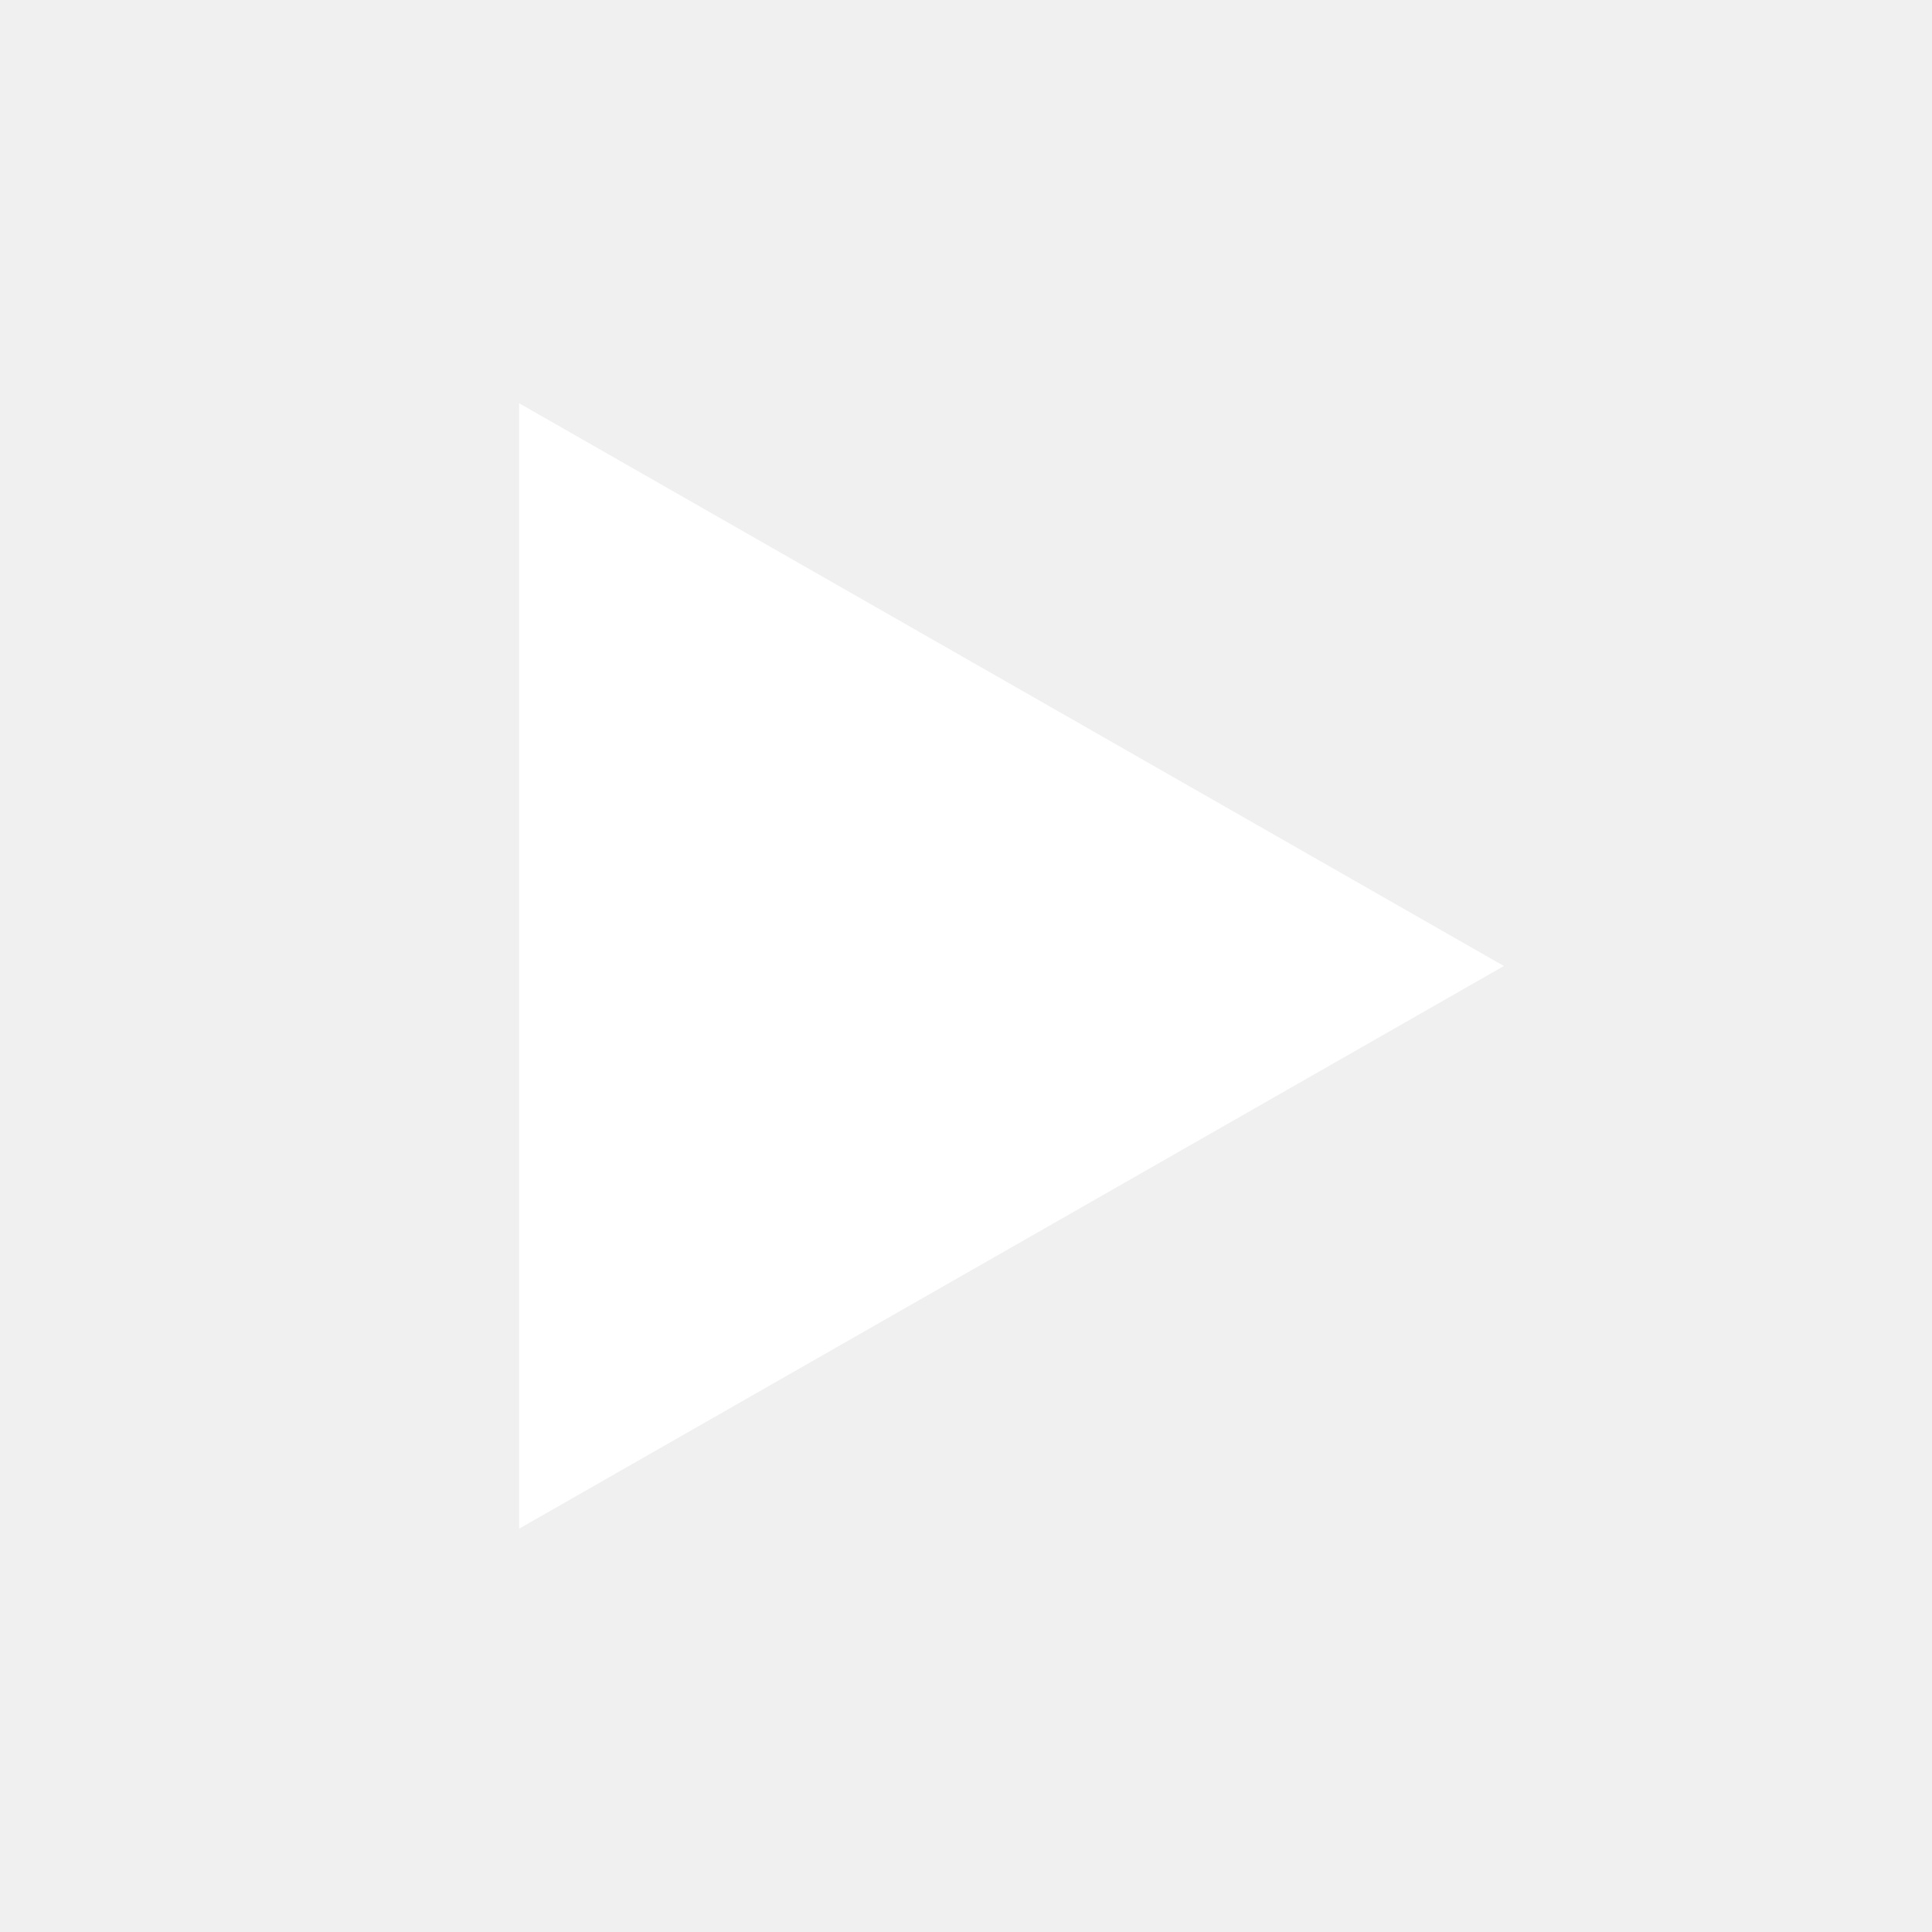
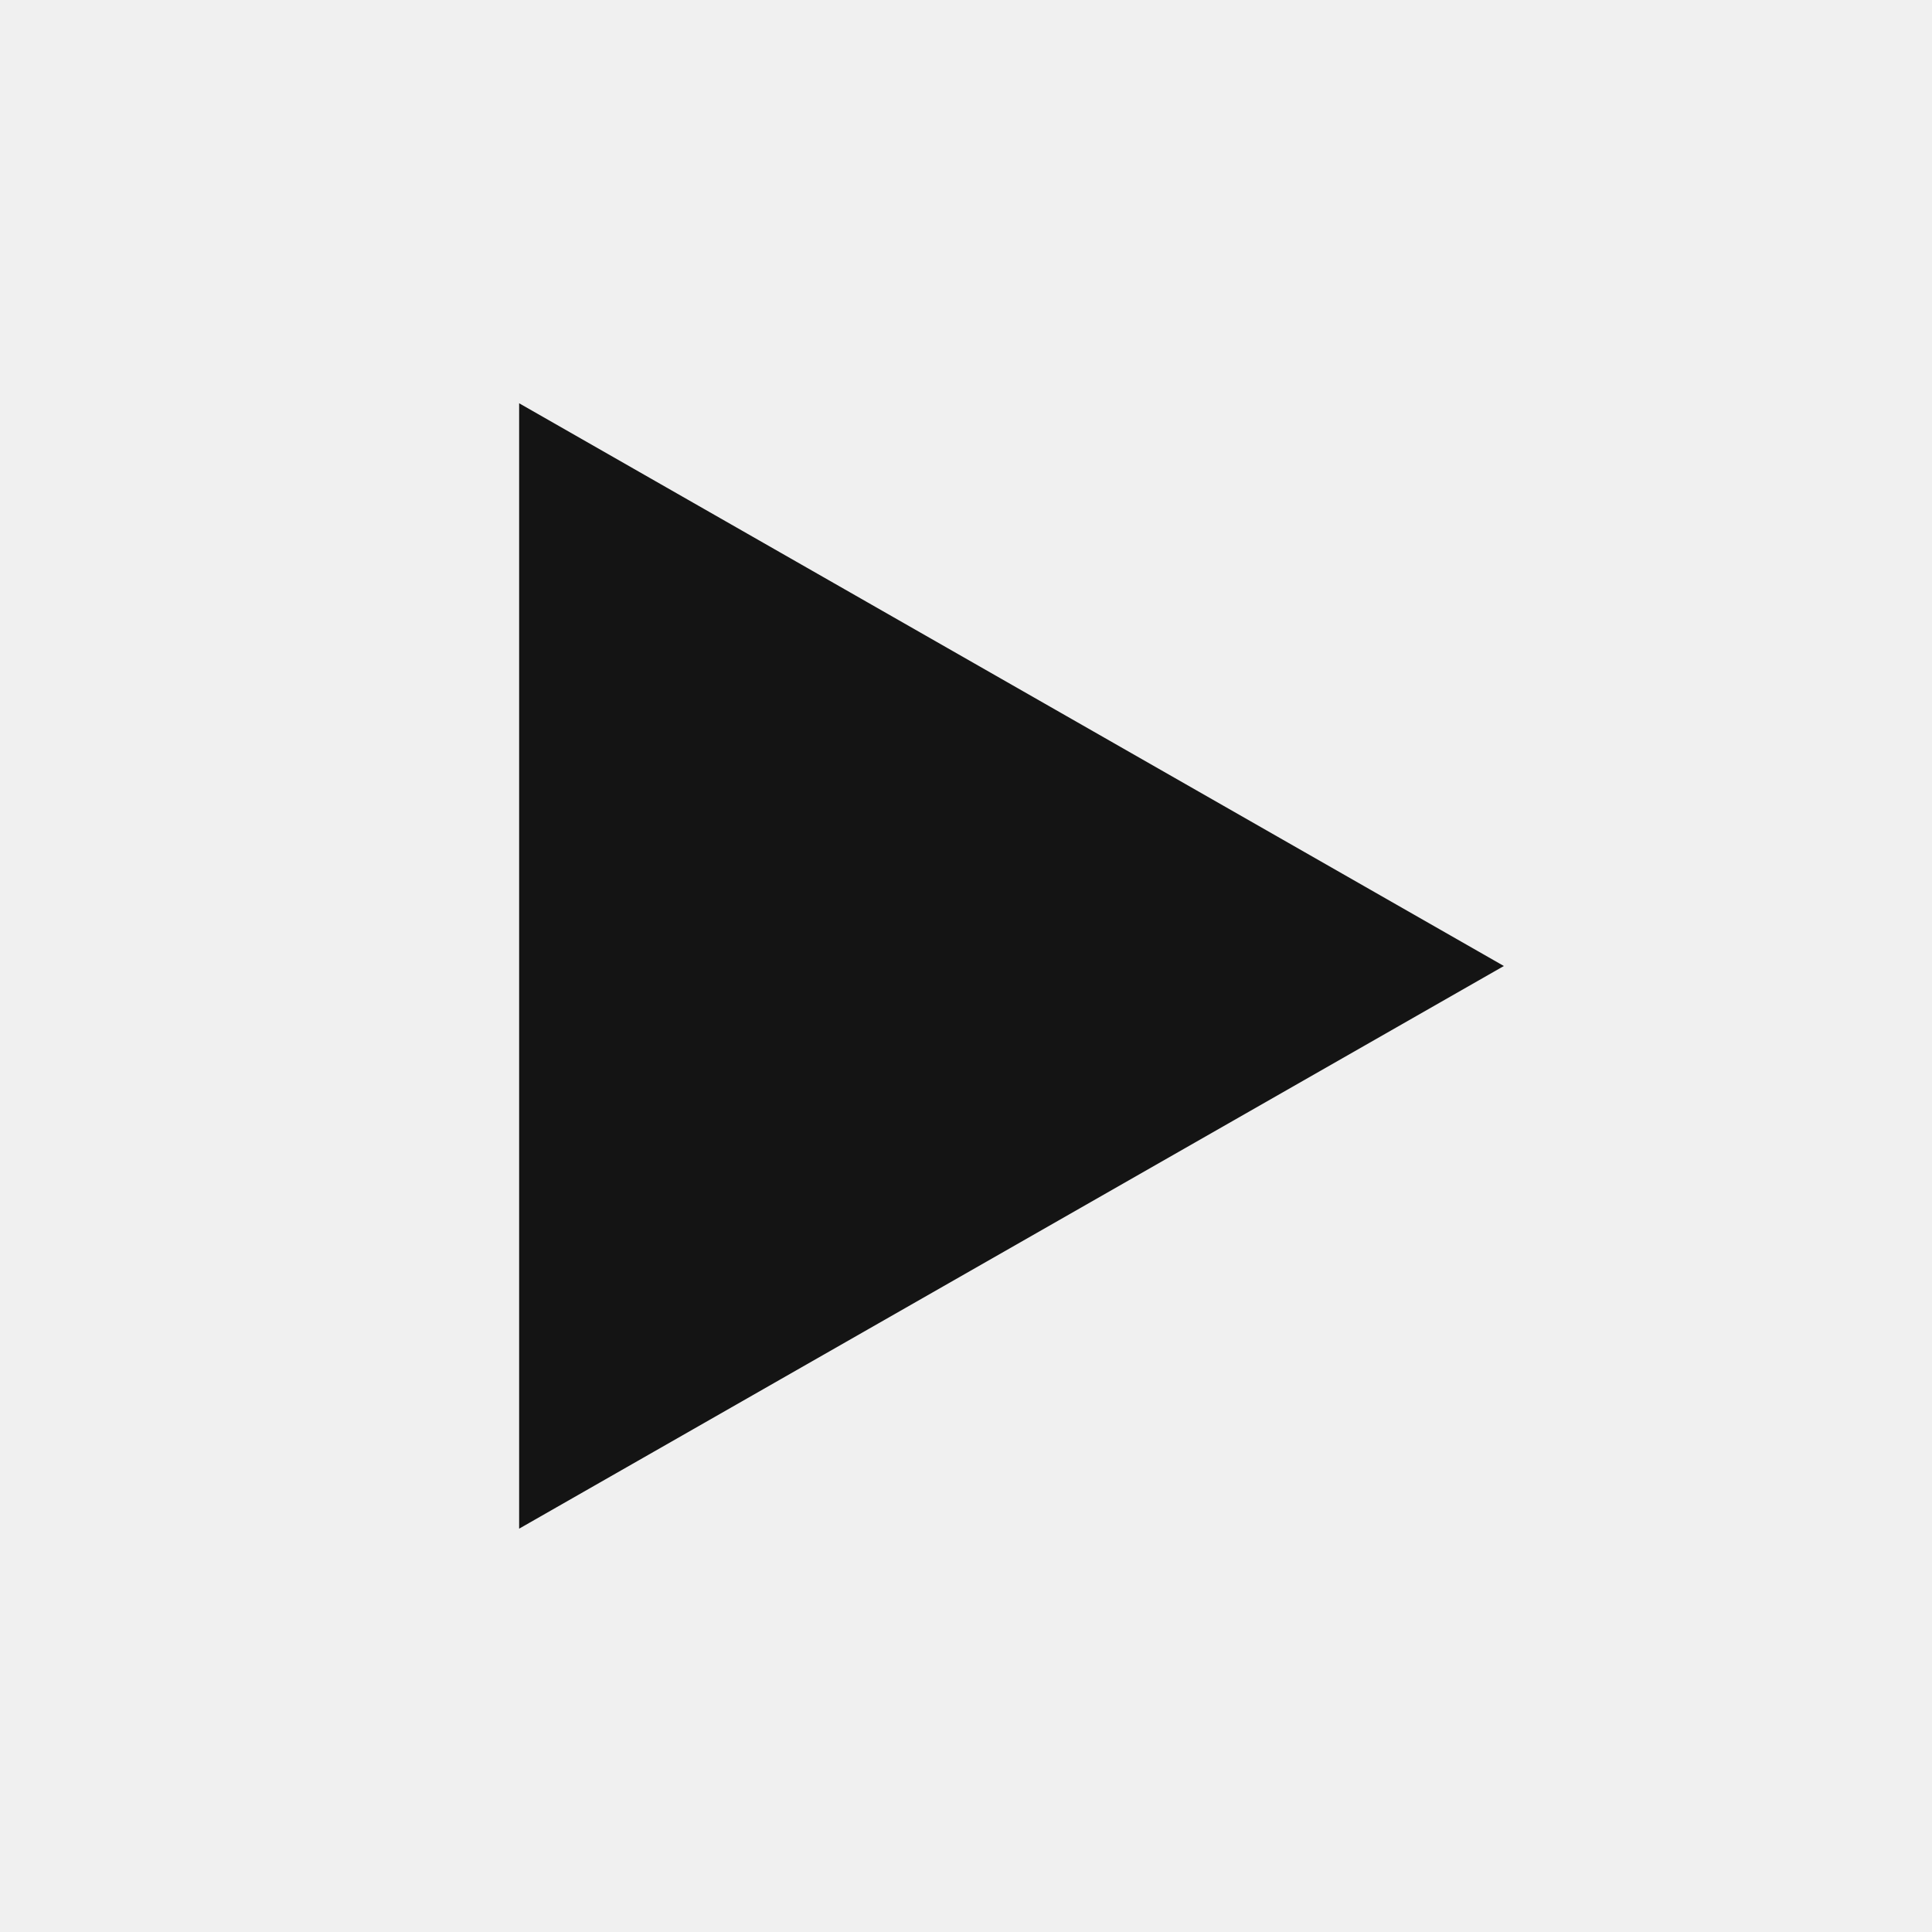
<svg xmlns="http://www.w3.org/2000/svg" viewBox="0 0 32 32" id="svg2" version="1.1">
  <defs id="defs3051">
    <style type="text/css" id="current-color-scheme">
      .ColorScheme-Text {
        color:#4d4d4d;
      }
      </style>
  </defs>
-   <path style="color:#4d4d4d;fill:#ffffff;fill-opacity:1;stroke:#ffffff;stroke-width:1.917;stroke-opacity:1" d="m 9.557,8.331 0,15.337 L 22.977,16 Z" id="path105" class="ColorScheme-Text" />
+   <path style="color:#4d4d4d;fill:#141414;fill-opacity:1;stroke:#141414;stroke-width:1.917;stroke-opacity:1" d="m 9.557,8.331 0,15.337 L 22.977,16 Z" id="path105" class="ColorScheme-Text" />
</svg>
